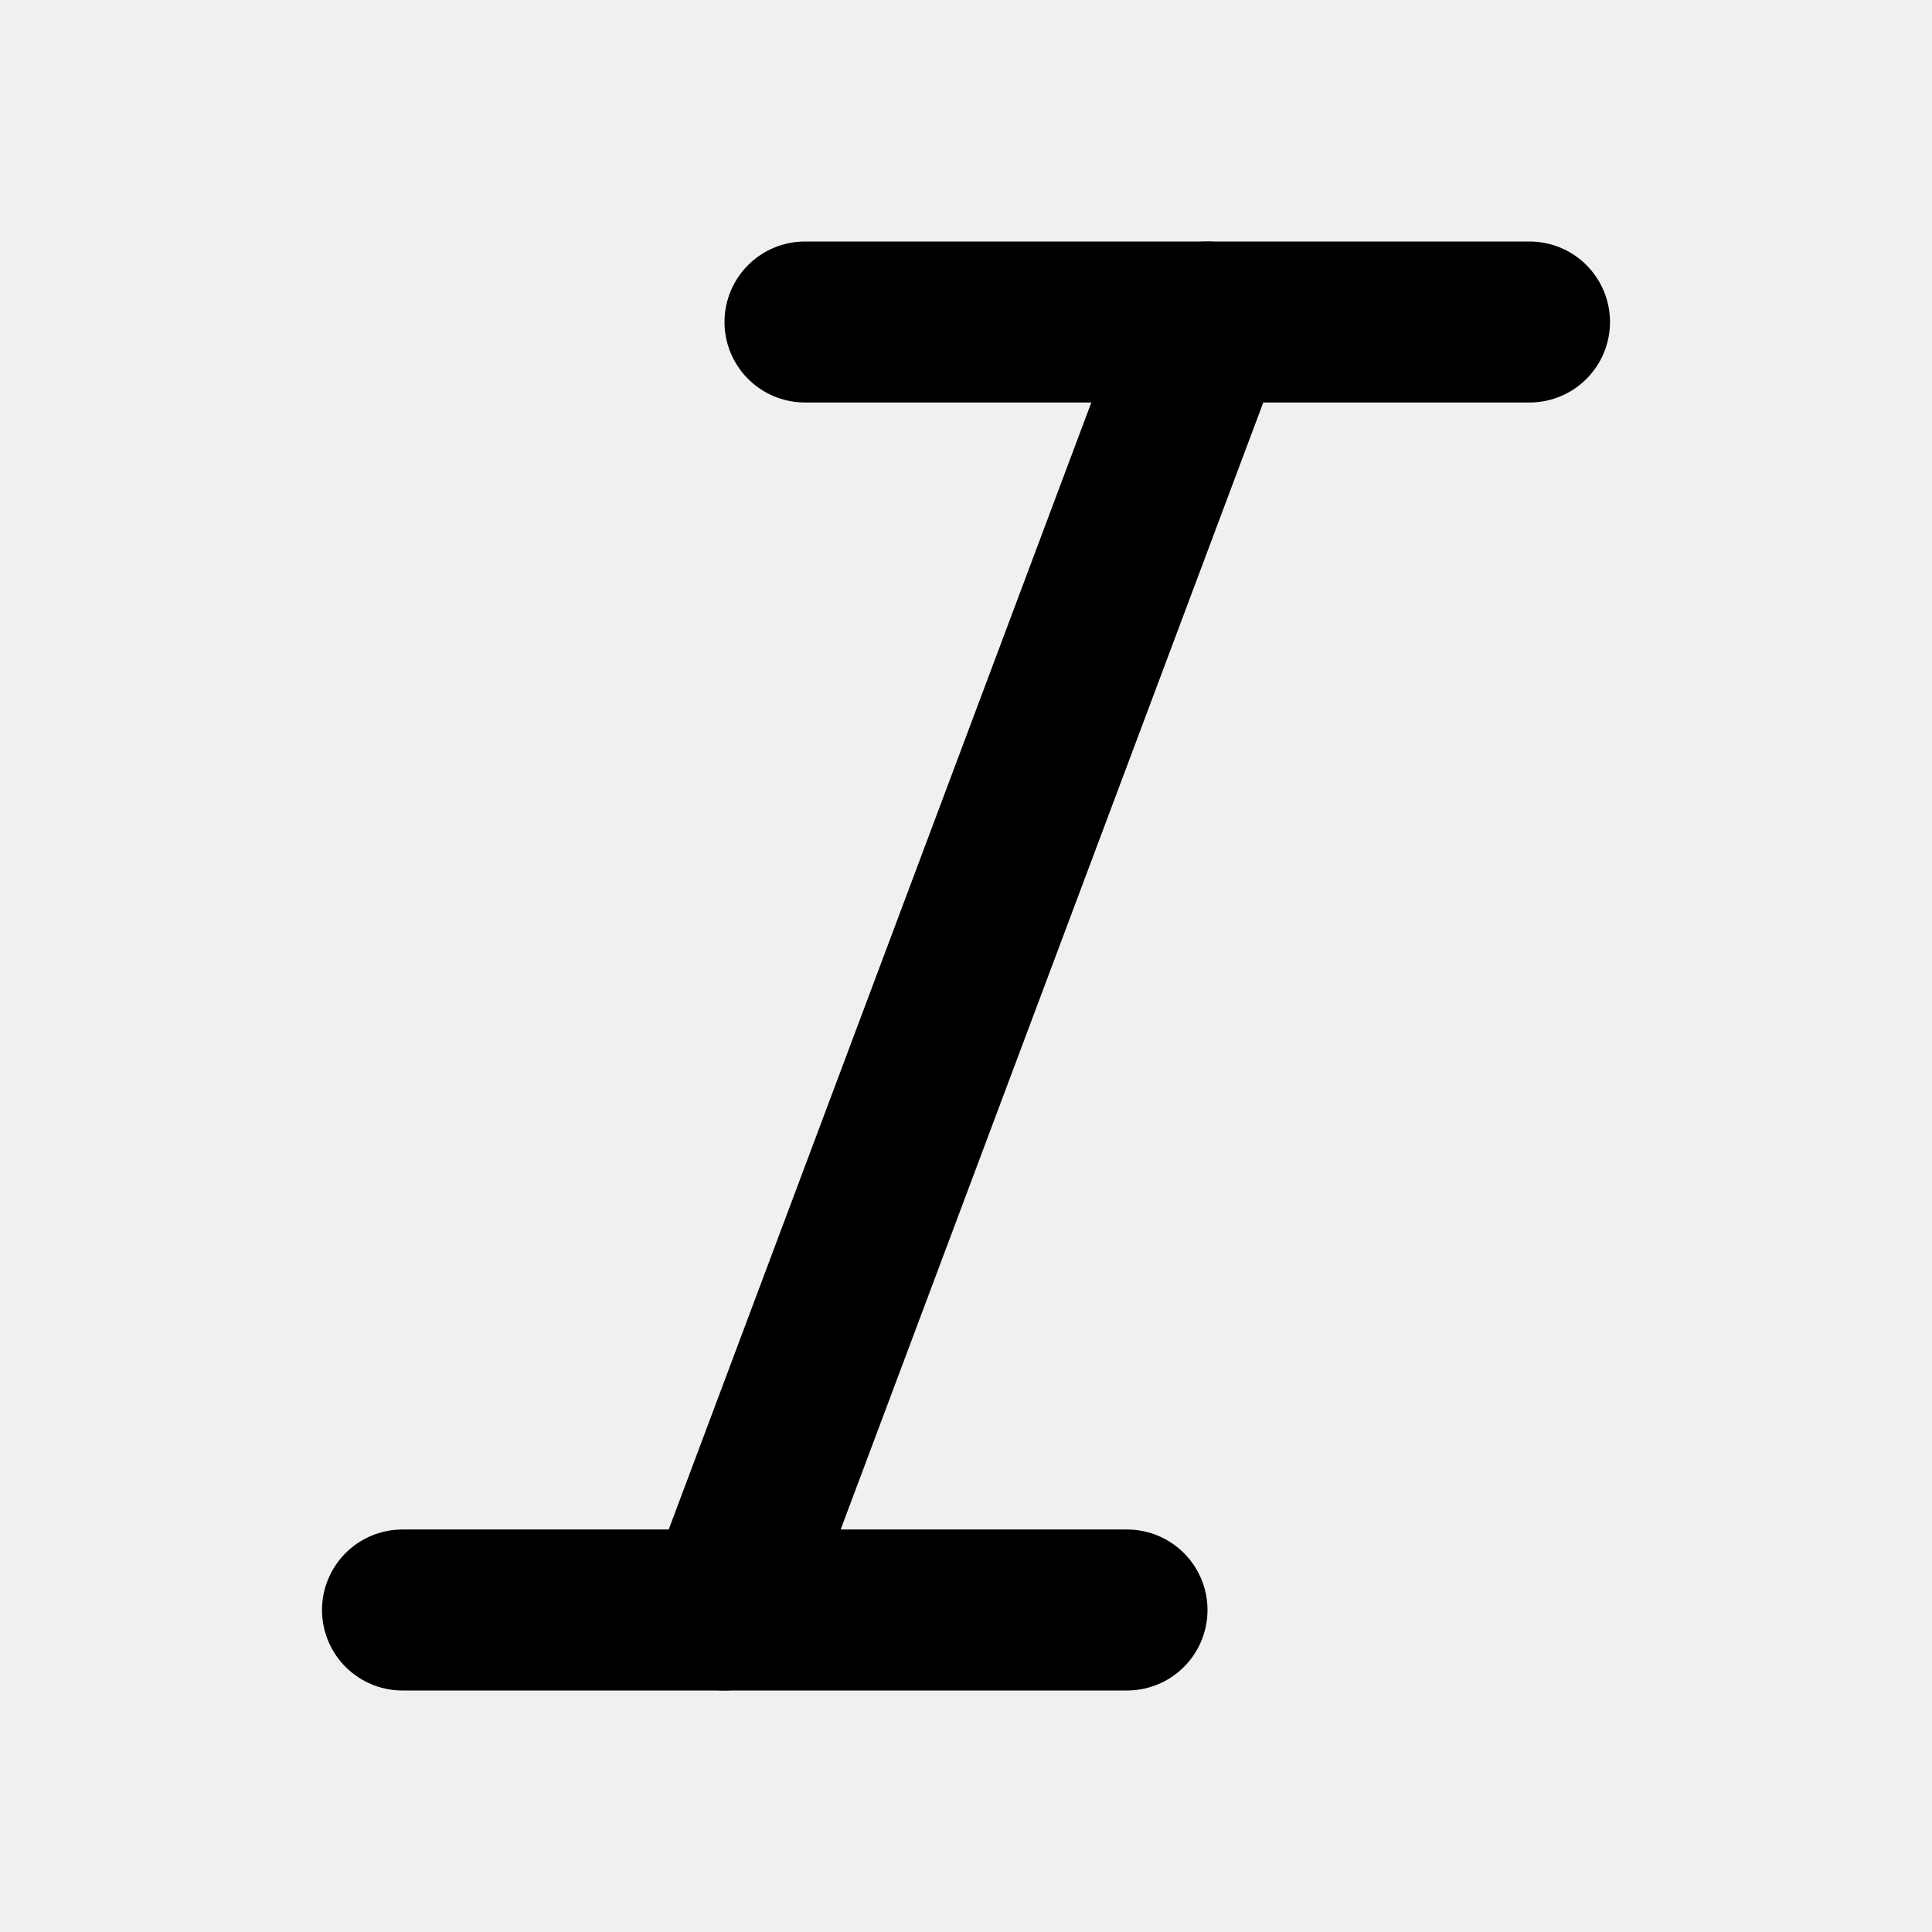
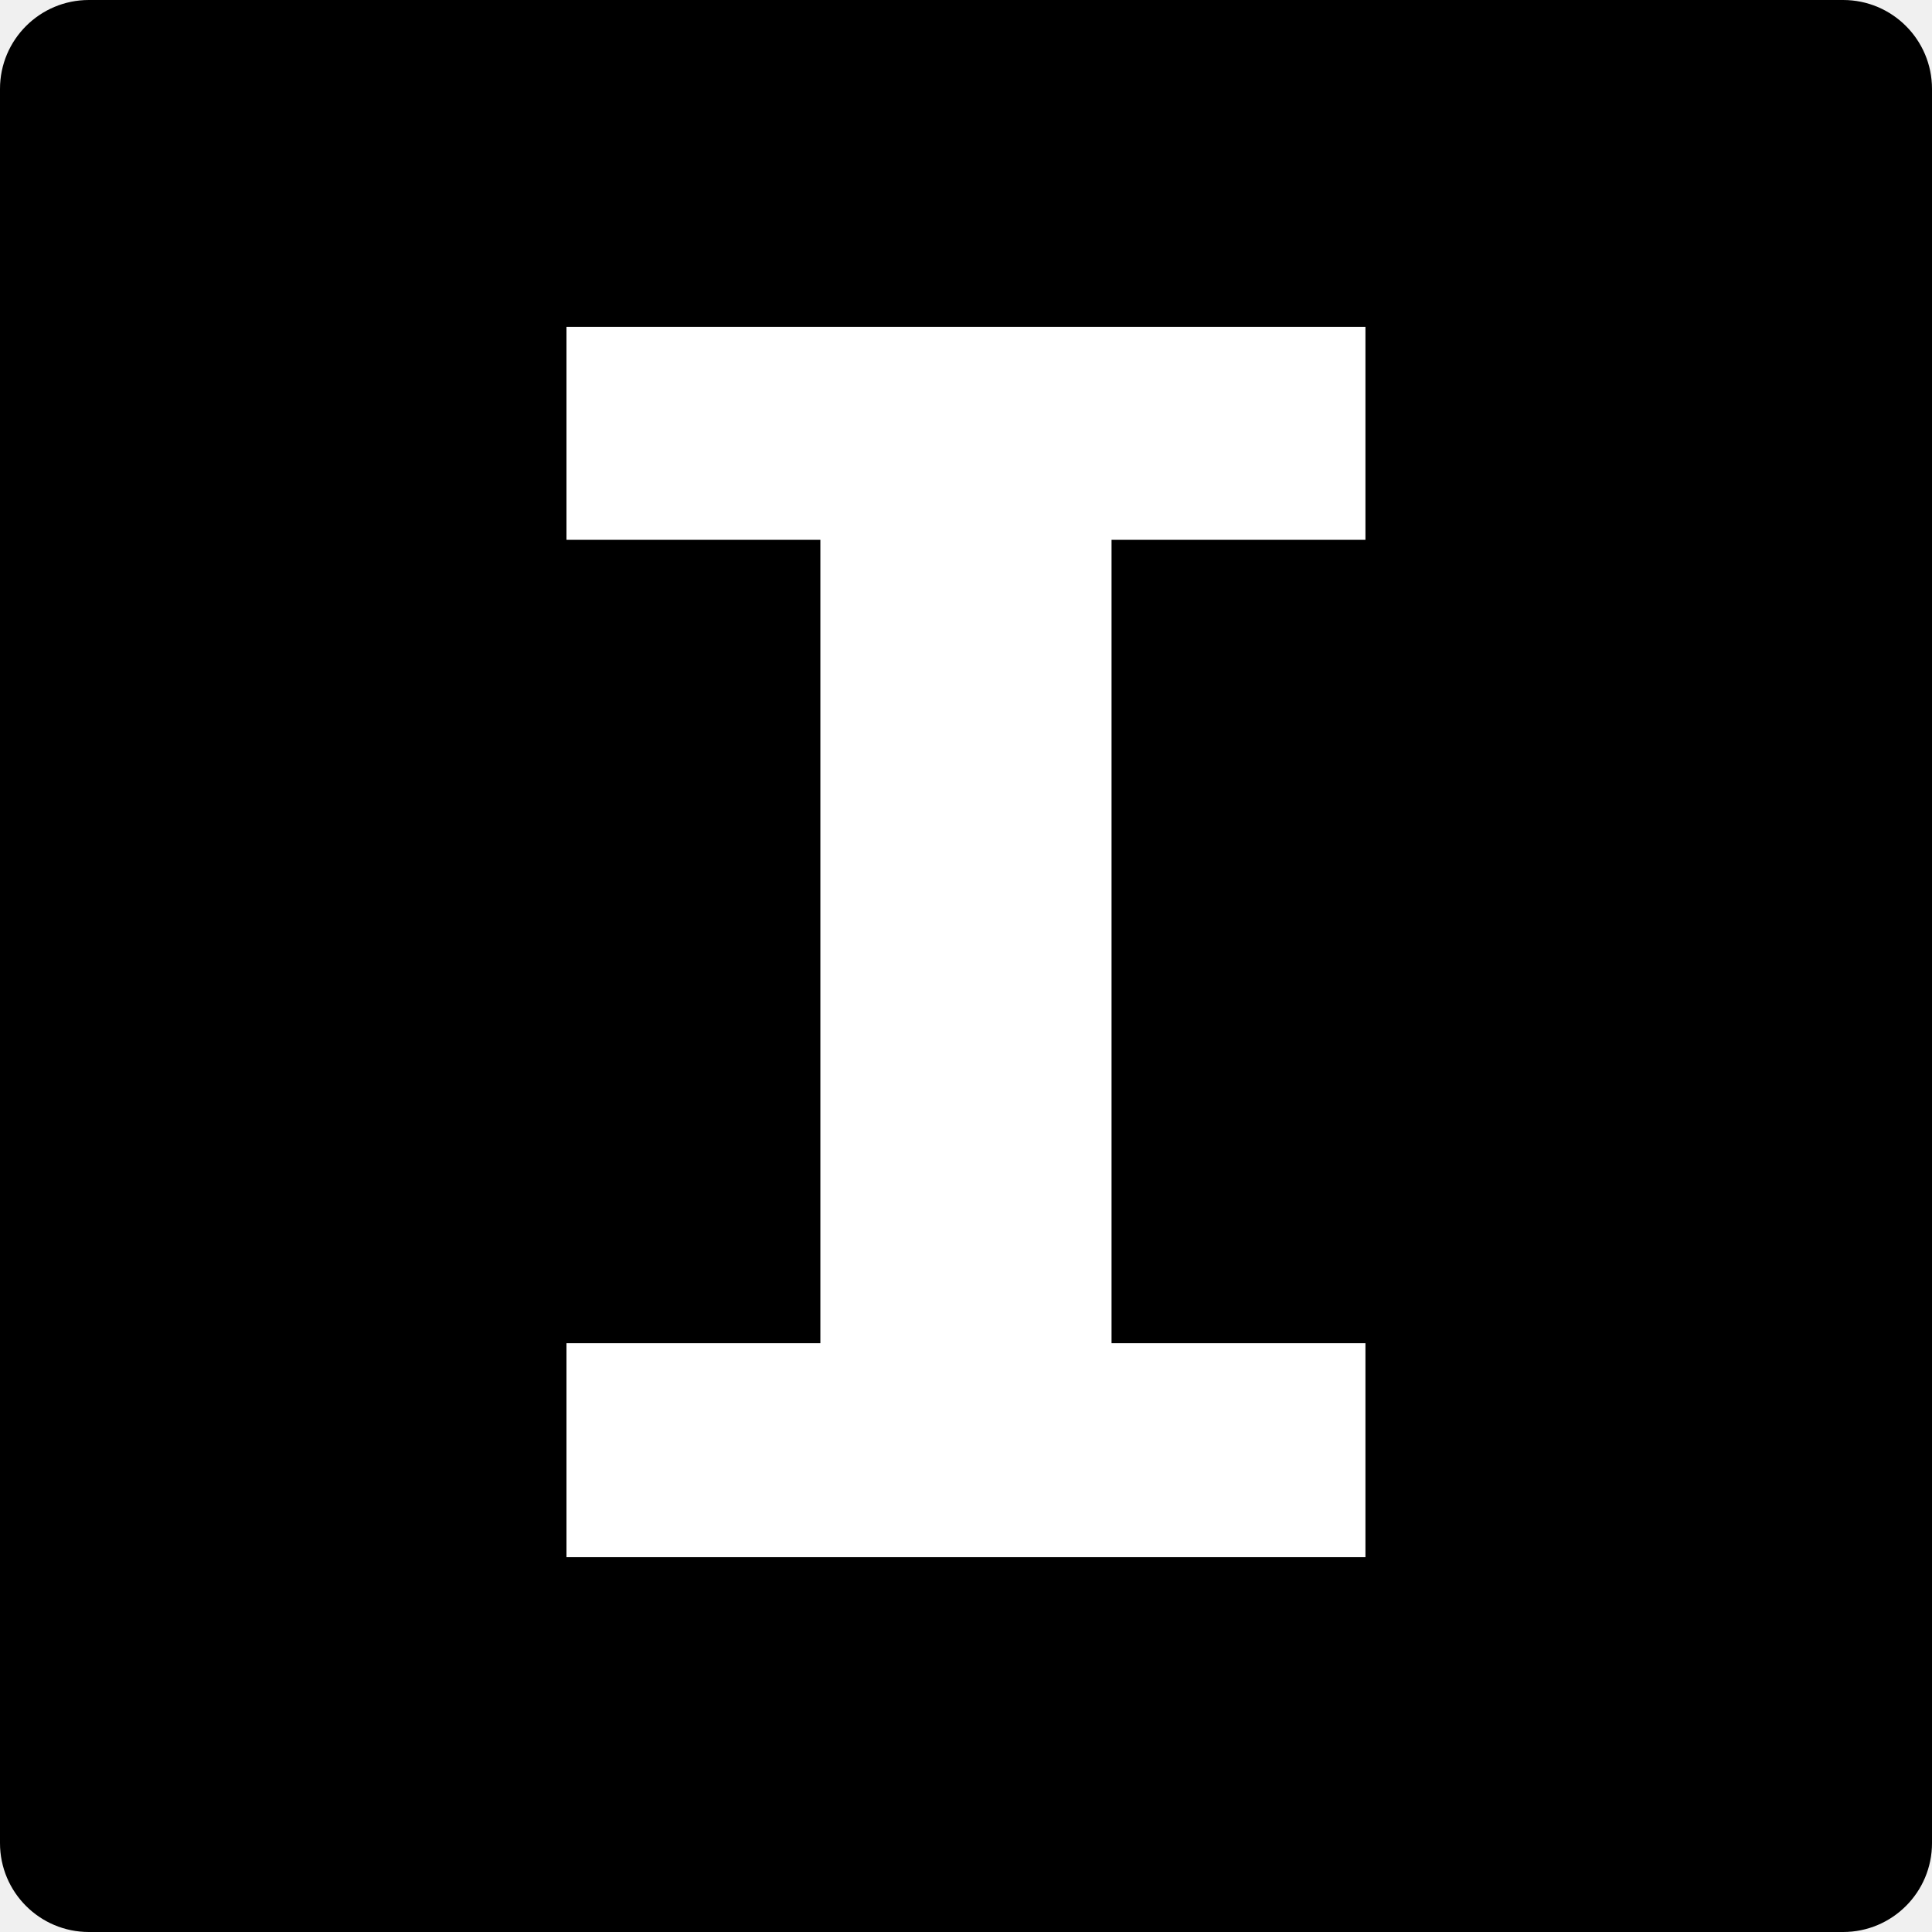
- <svg xmlns="http://www.w3.org/2000/svg" width="24" height="24" viewBox="0 0 24 24" fill="none" stroke="currentColor" stroke-width="2" stroke-linecap="round" stroke-linejoin="round" class="lucide lucide-italic">
-   <line x1="19" x2="10" y1="4" y2="4" />
-   <line x1="14" x2="5" y1="20" y2="20" />
-   <line x1="15" x2="9" y1="4" y2="20" />
+ <svg xmlns="http://www.w3.org/2000/svg" viewBox="0 0 375 375" width="375" height="375">
+   <rect width="375" height="375" rx="17.25" fill="#000000" />
+   <path transform="translate(84.10857, 302.2488)" fill="#ffffff" d="M 180.922 -238.812 L 180.922 -197.469 L 131.641 -197.469 L 131.641 -41.531 L 180.922 -41.531 L 180.922 0 L 25.844 0 L 25.844 -41.531 L 75.125 -41.531 L 75.125 -197.469 L 25.844 -197.469 L 25.844 -238.812 Z" />
</svg>
